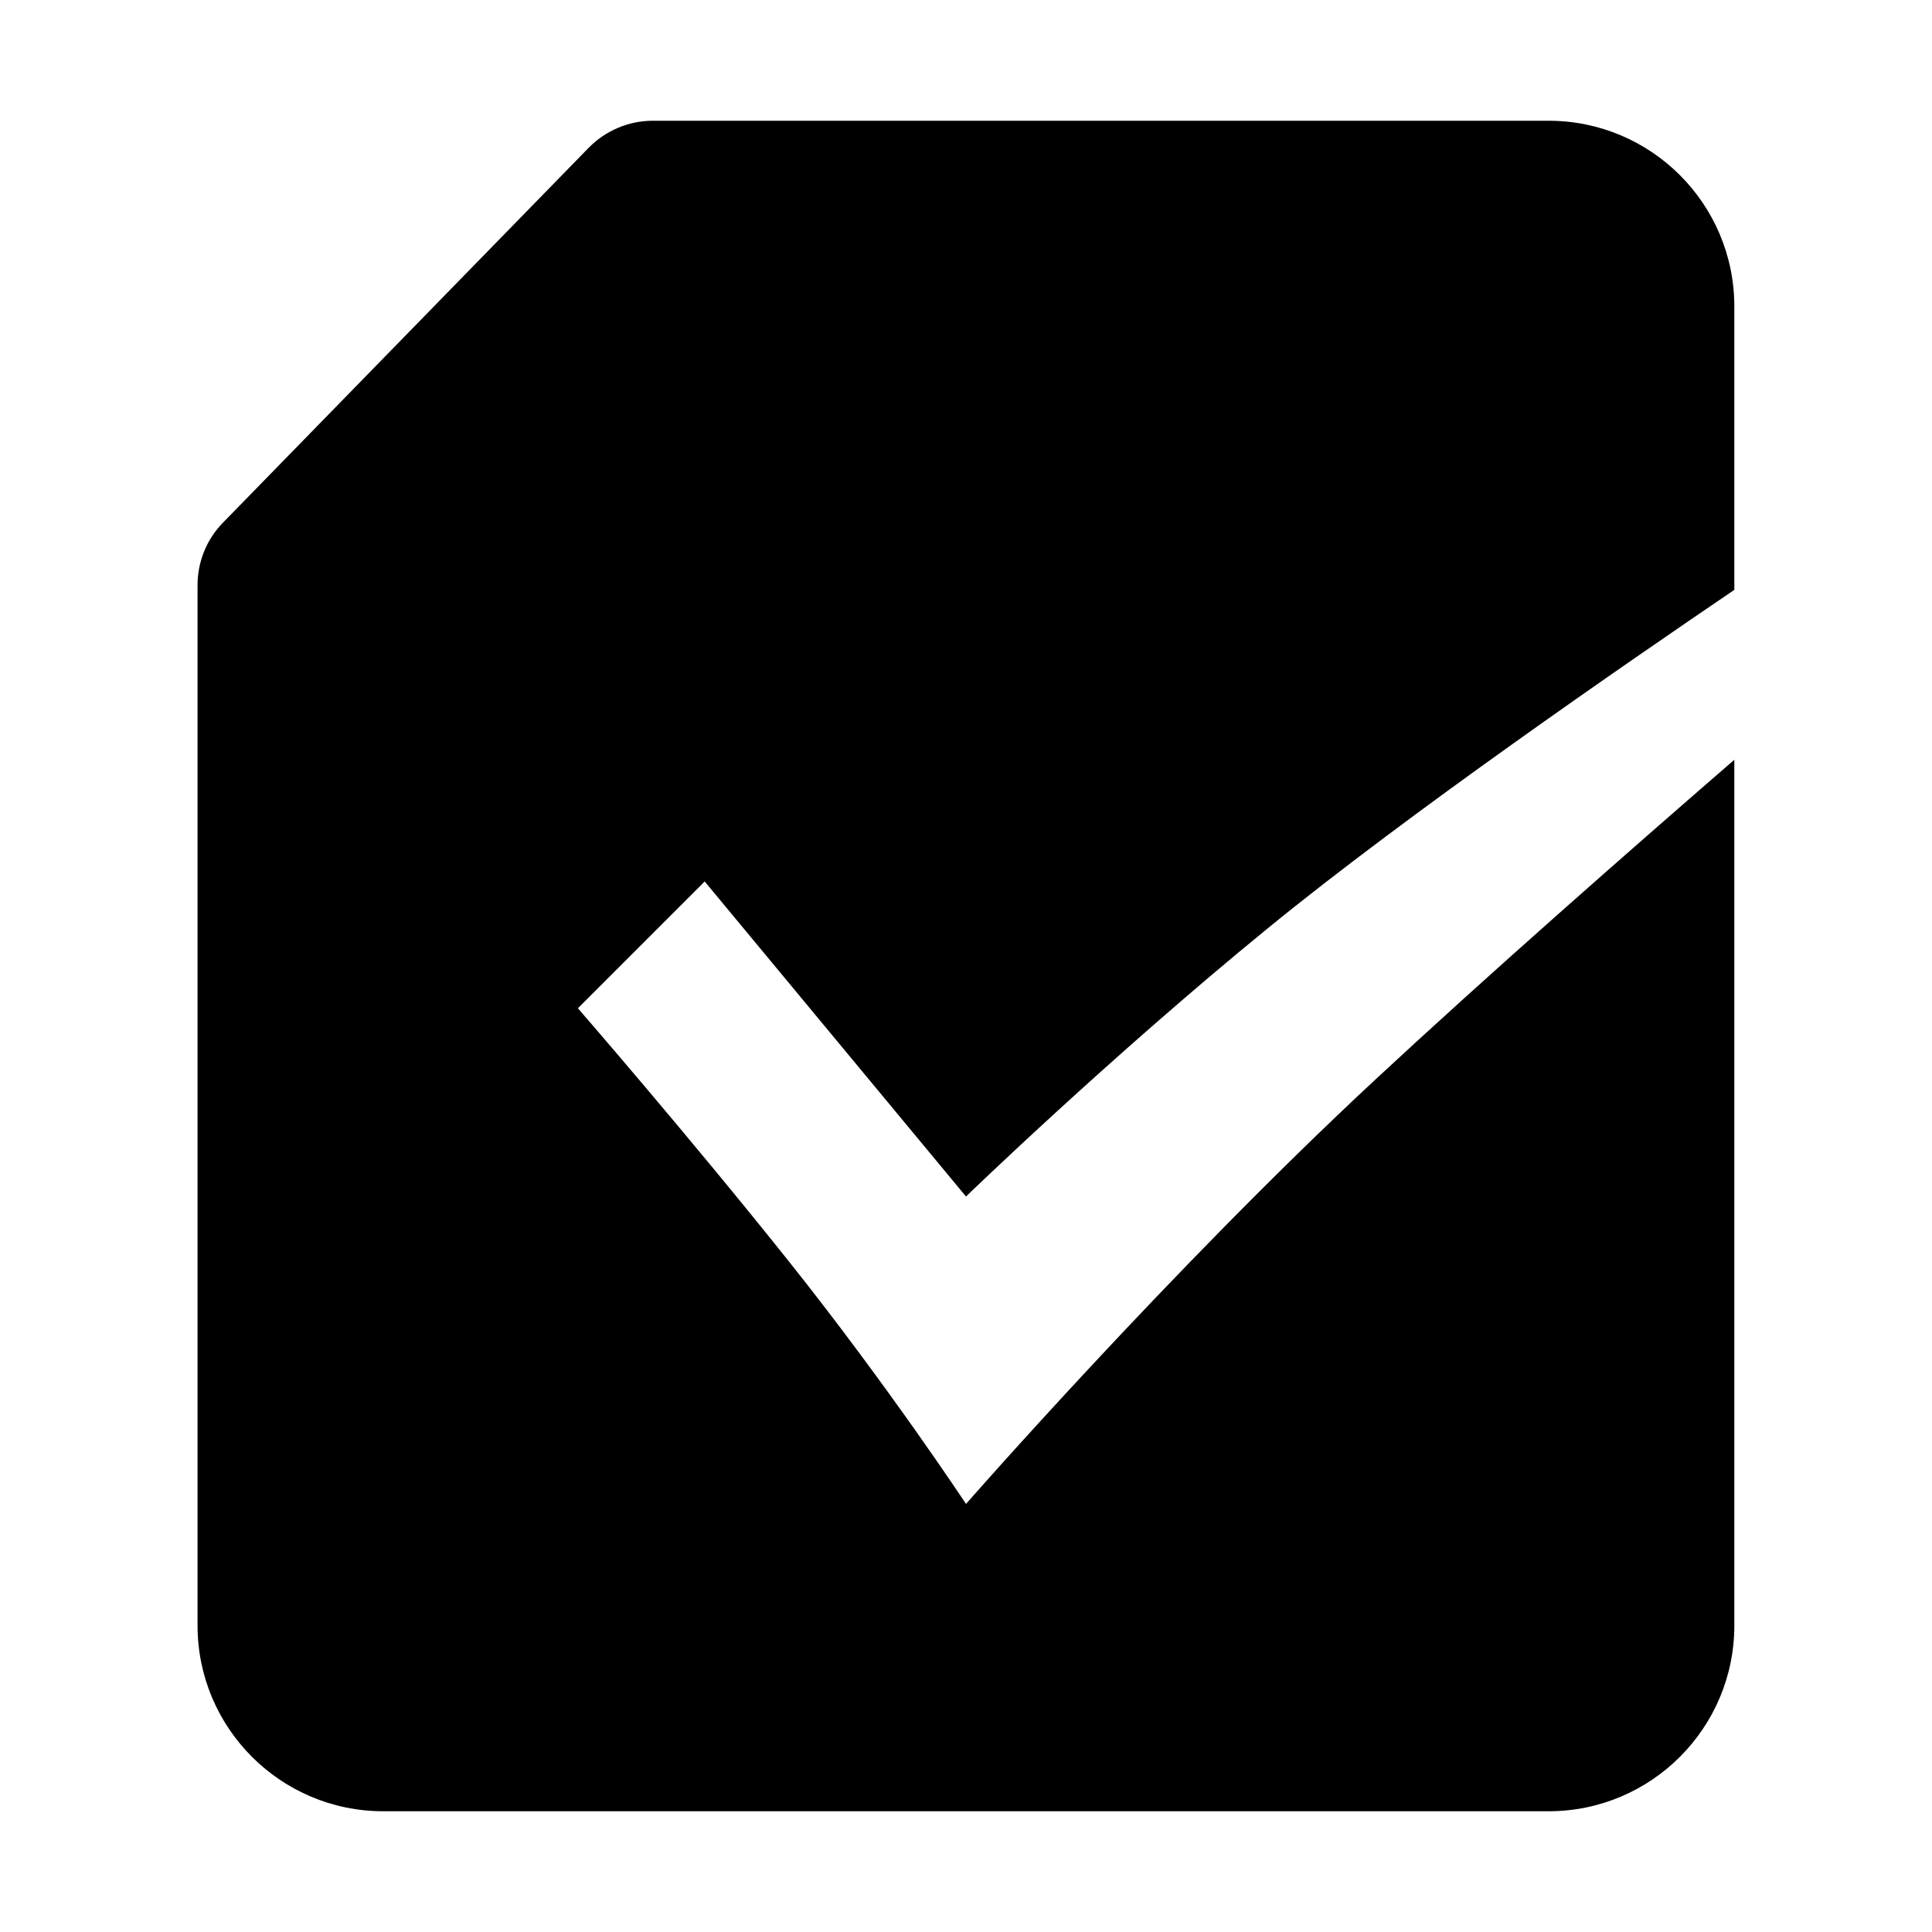
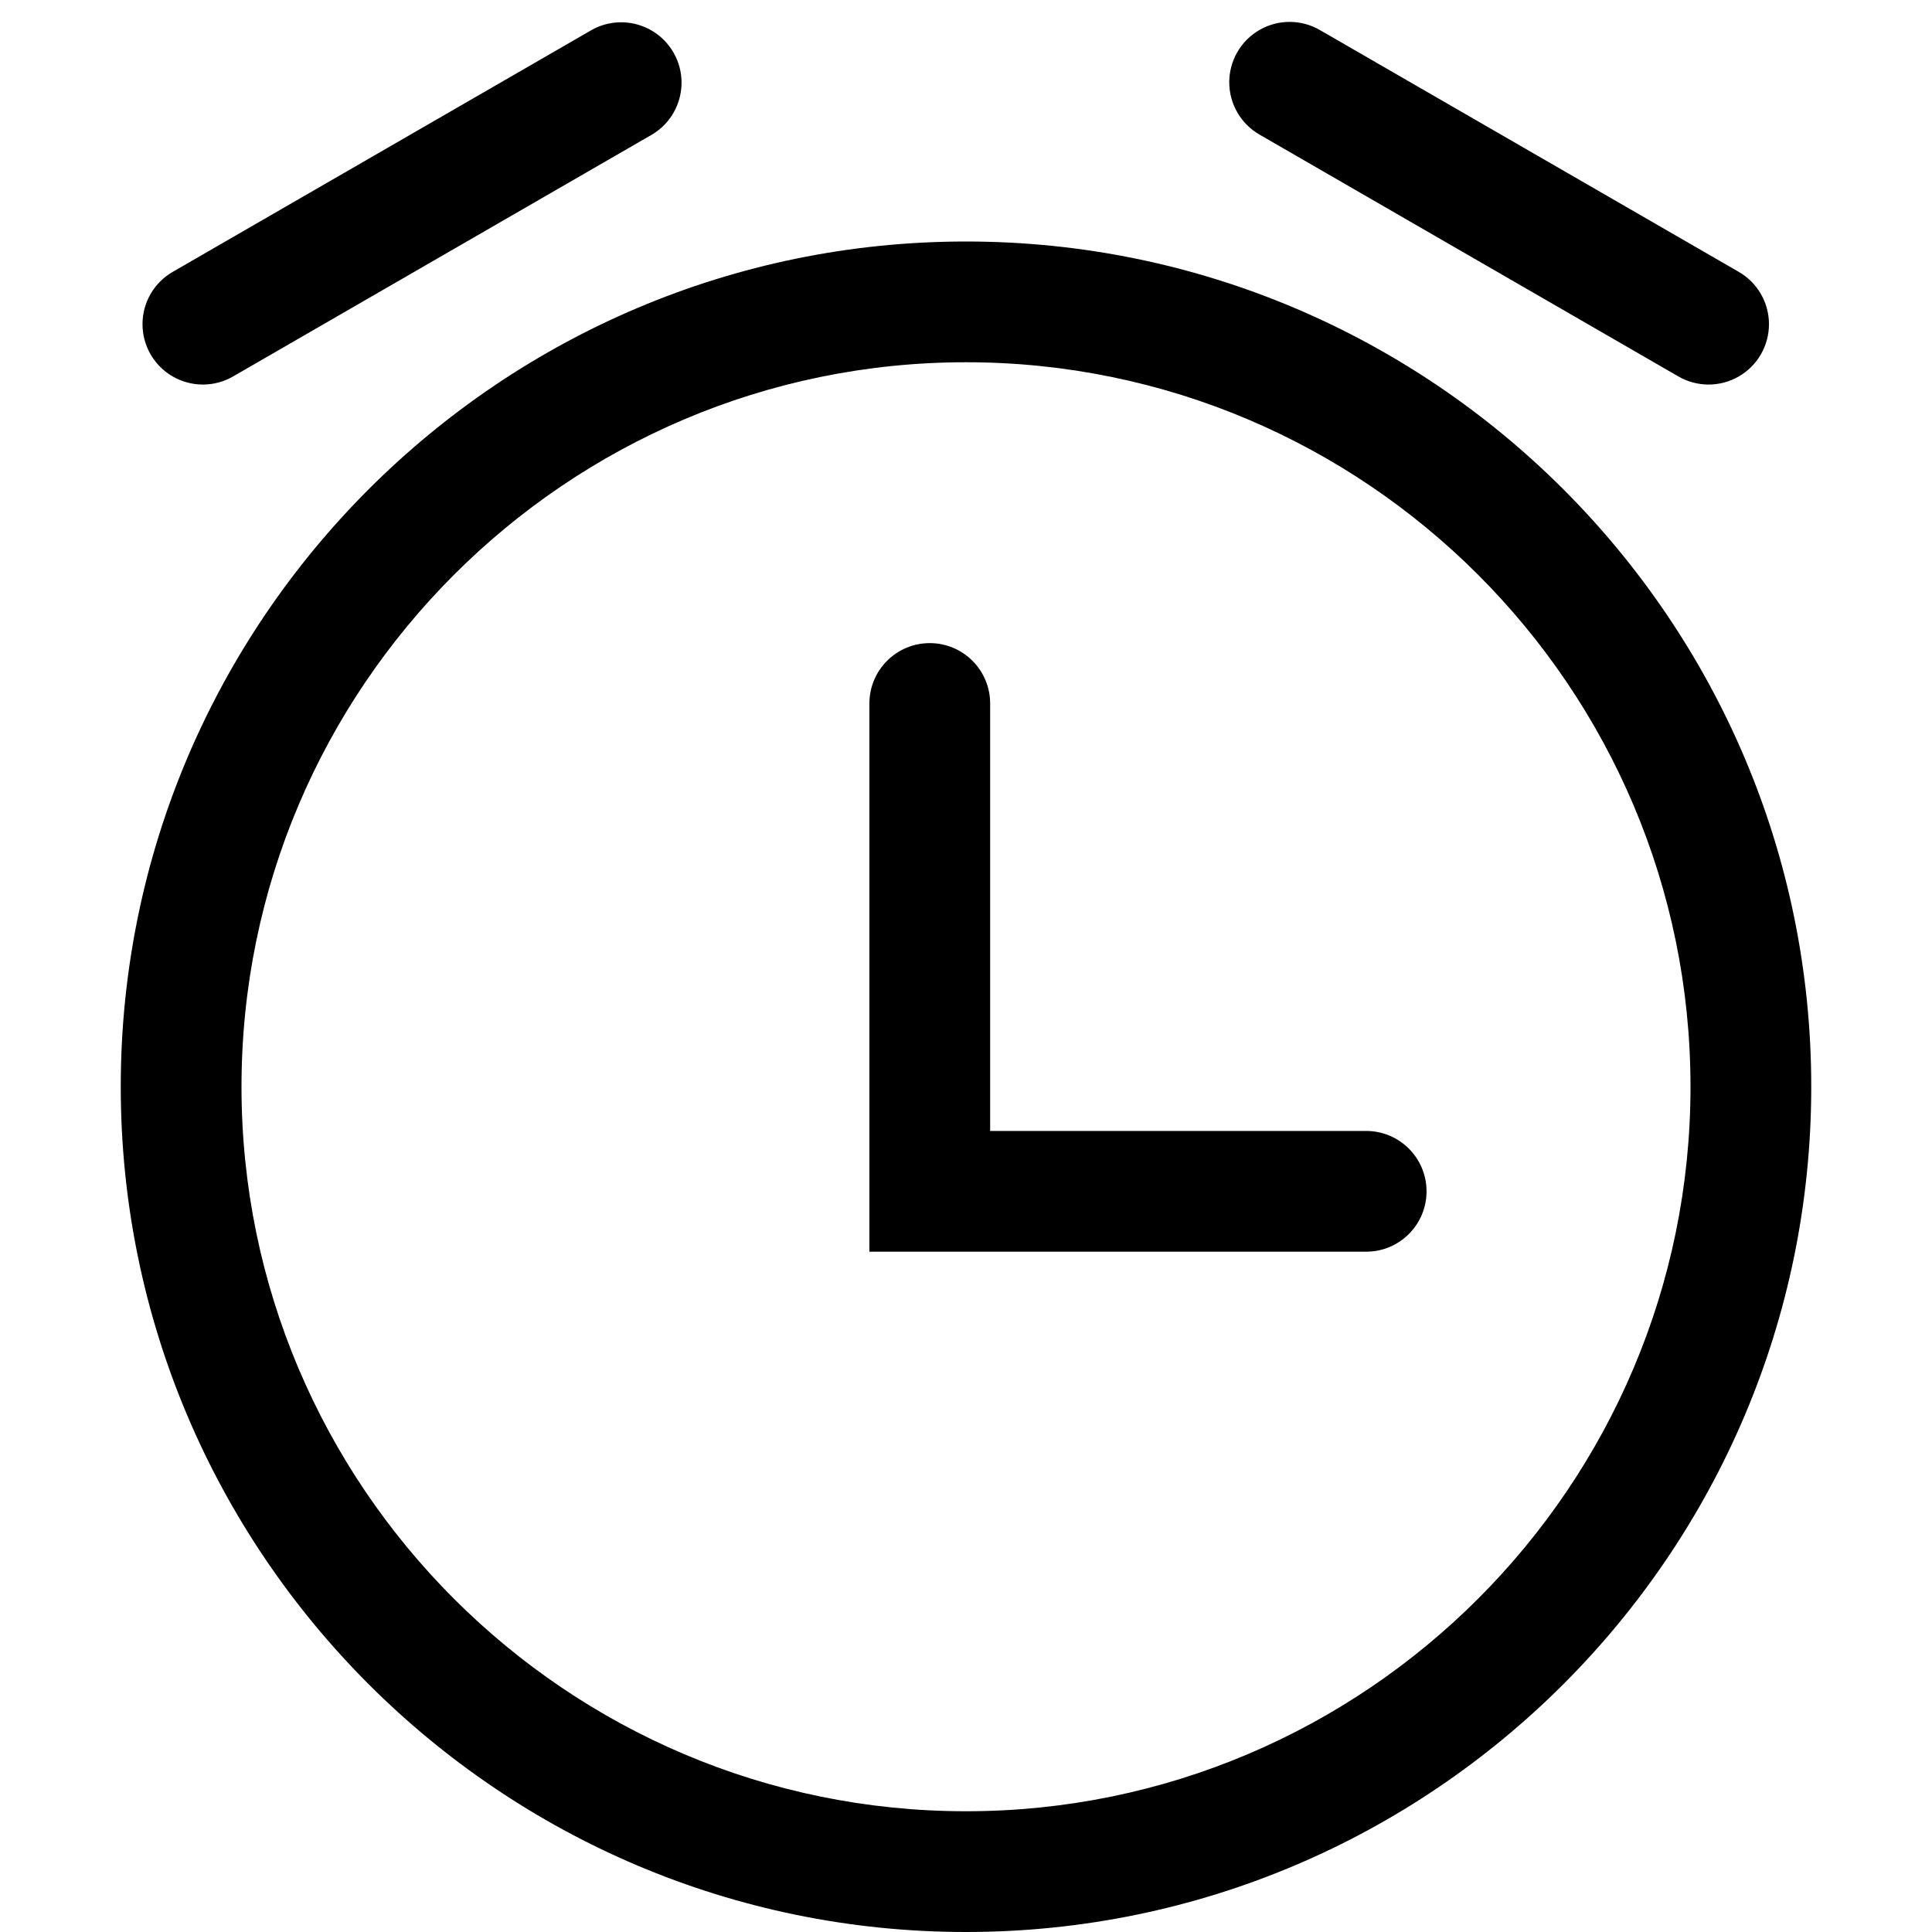
- <svg xmlns="http://www.w3.org/2000/svg" t="1614441304345" class="icon" viewBox="0 0 1024 1024" version="1.1" p-id="8617" width="128" height="128">
+ <svg xmlns="http://www.w3.org/2000/svg" t="1628590468090" class="icon" viewBox="0 0 1024 1024" version="1.1" p-id="11840" width="128" height="128">
  <defs>
    <style type="text/css" />
  </defs>
-   <path d="M672 491.968c-83.648 68.288-160 142.208-160 142.208L373.504 467.2l-67.2 67.2s59.392 68.352 112 134.4C471.104 735.104 512 797.12 512 797.12s108.416-123.968 216.448-224.448c60.736-56.448 135.104-121.728 190.784-169.984v458.88c0 54.336-44.096 98.432-98.432 98.432H203.136c-54.336 0-98.432-44.096-98.432-98.432V310.144c0-12.352 4.8-24.256 13.44-33.088l193.92-198.784C321.024 69.184 333.248 64 345.984 64H820.8c54.336 0 98.432 44.096 98.432 98.432V312.64C861.056 352.128 746.176 431.36 672 491.968z" p-id="8618" />
+   <path d="M512 1024c-247.04 0-448-200.96-448-448s200.96-448 448-448 448 200.96 448 448-200.96 448-448 448z m0-64c211.712 0 384-172.288 384-384s-172.288-384-384-384C300.352 192 128 364.352 128 576c0 211.712 172.288 384 384 384z m12.864-360.576h199.232a32 32 0 0 1 0 64H460.8v-290.56a32 32 0 0 1 64 0v226.56zM91.712 144l221.696-128a32 32 0 0 1 32 55.424l-221.696 128a32 32 0 1 1-32-55.424z m829.696 0a32 32 0 1 1-32 55.424l-221.696-128a32 32 0 1 1 32-55.424l221.696 128z" p-id="11841" />
</svg>
